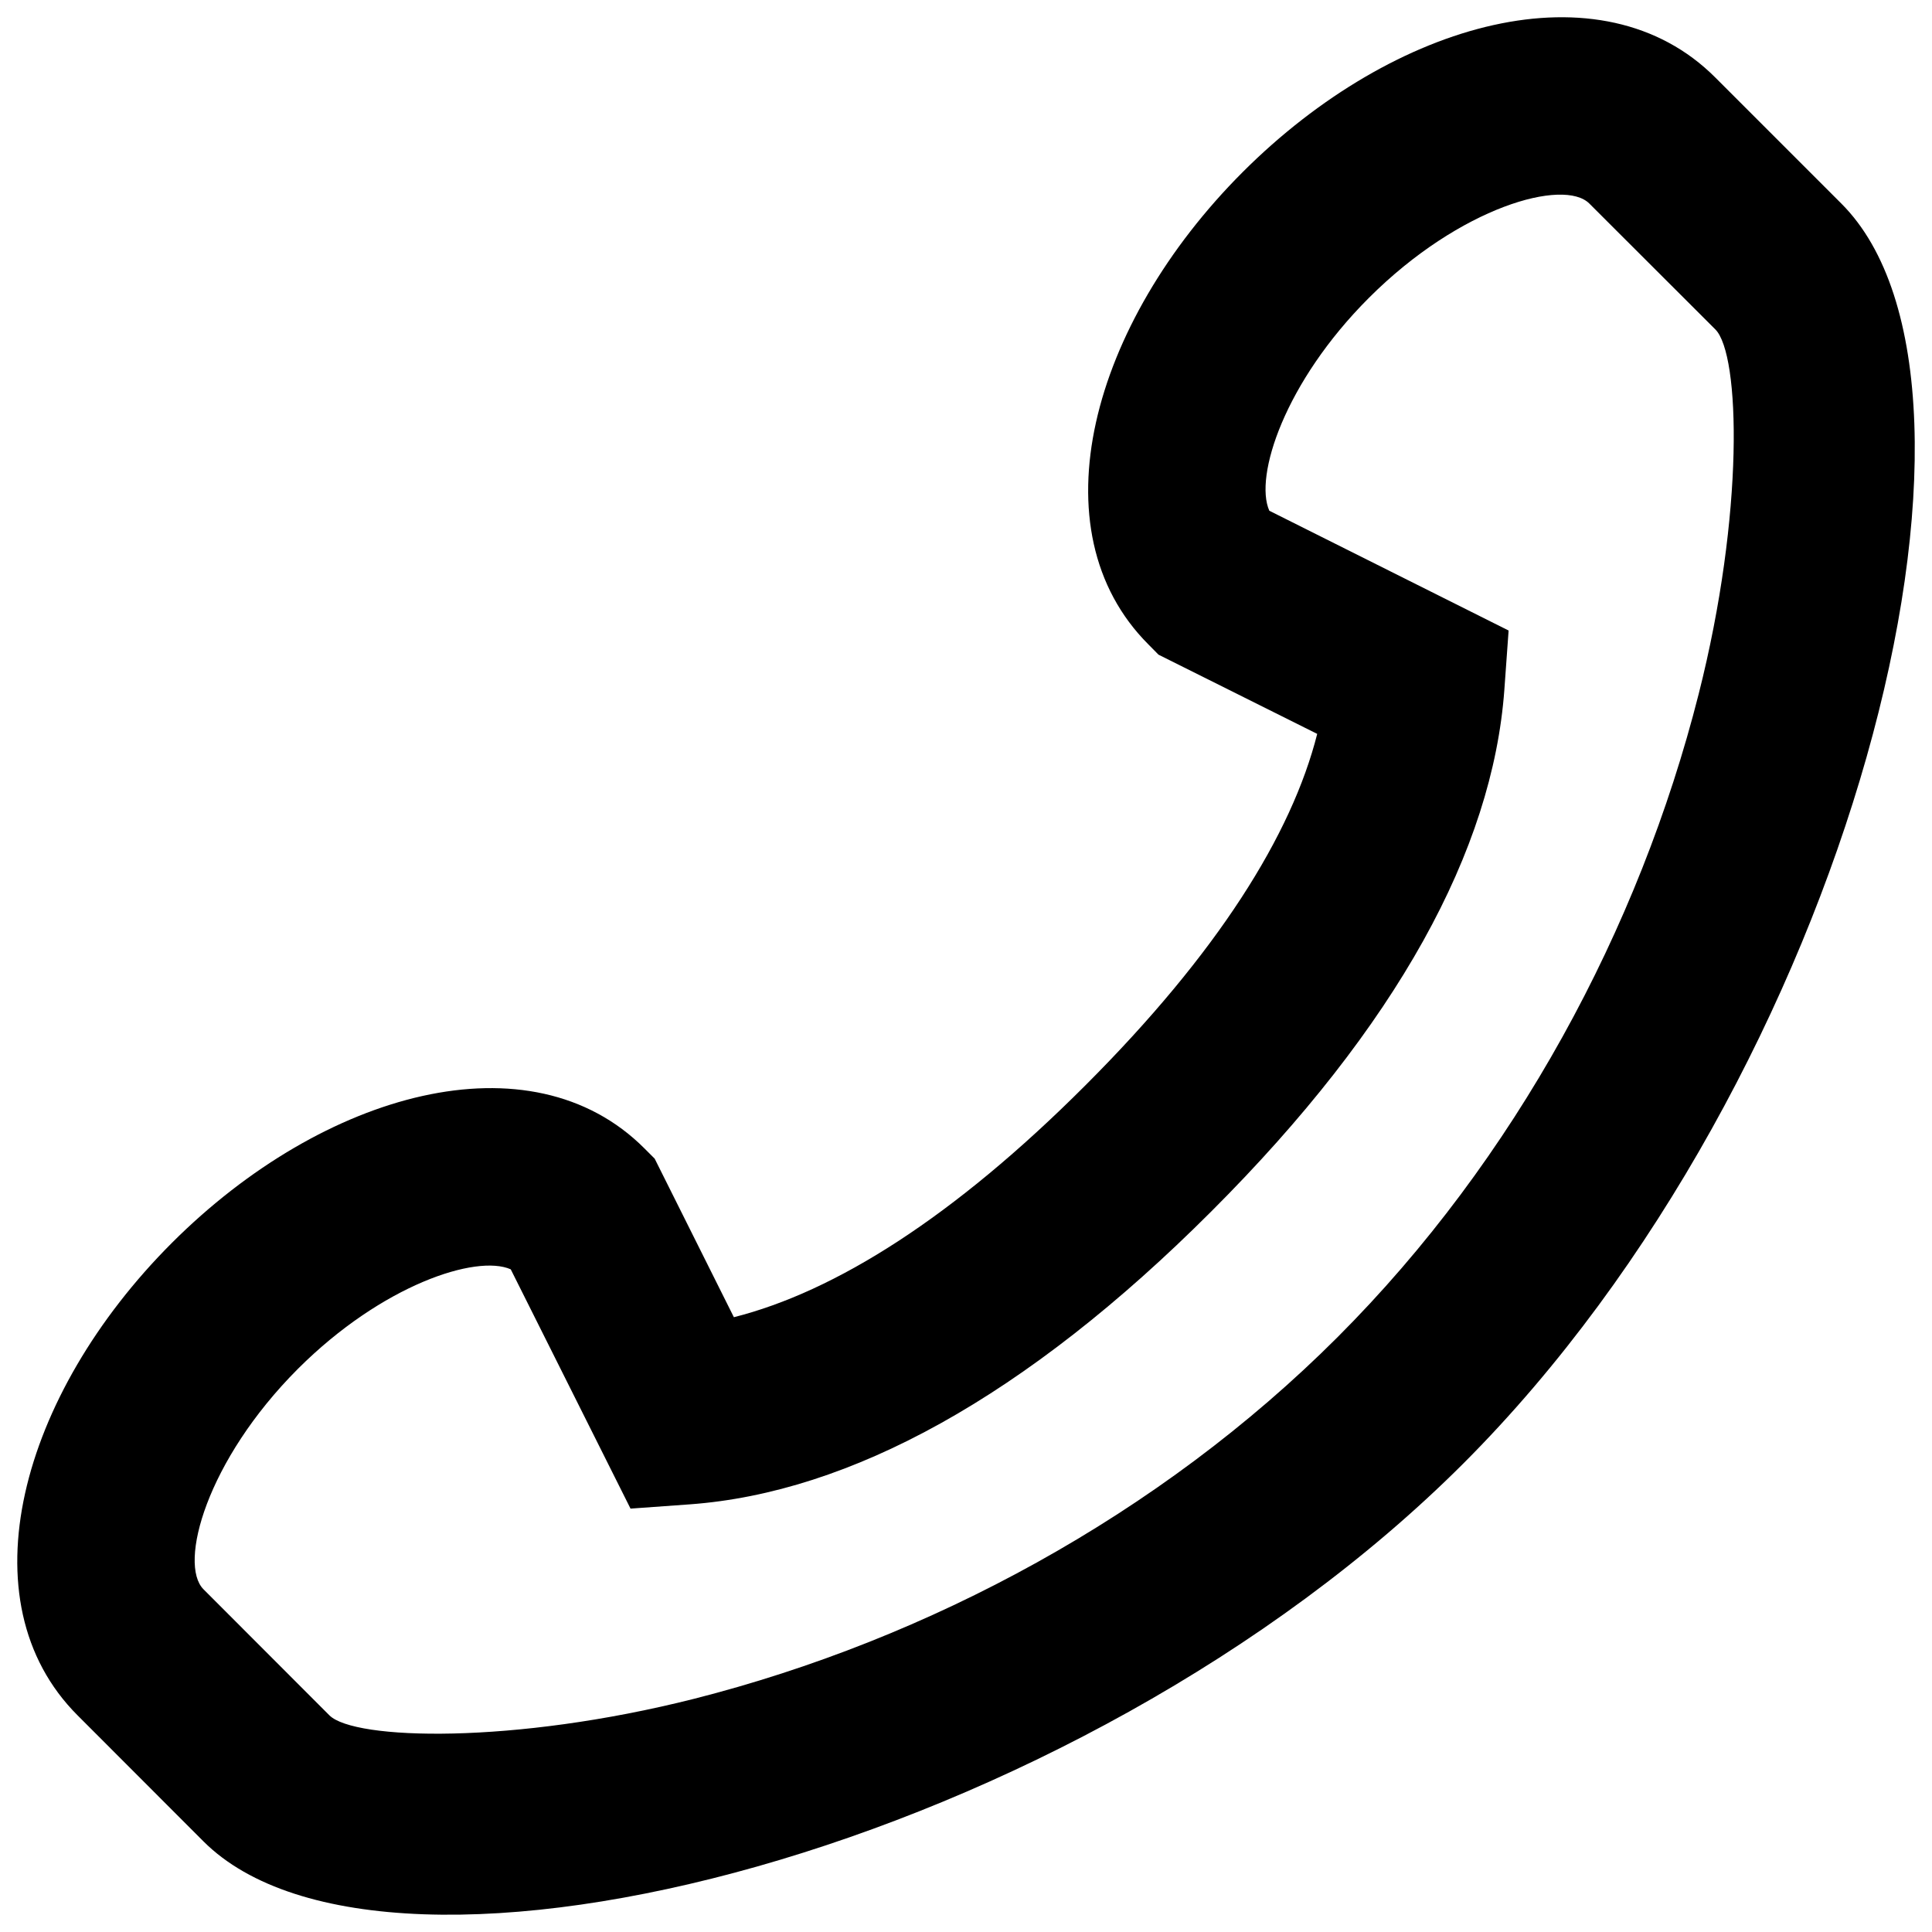
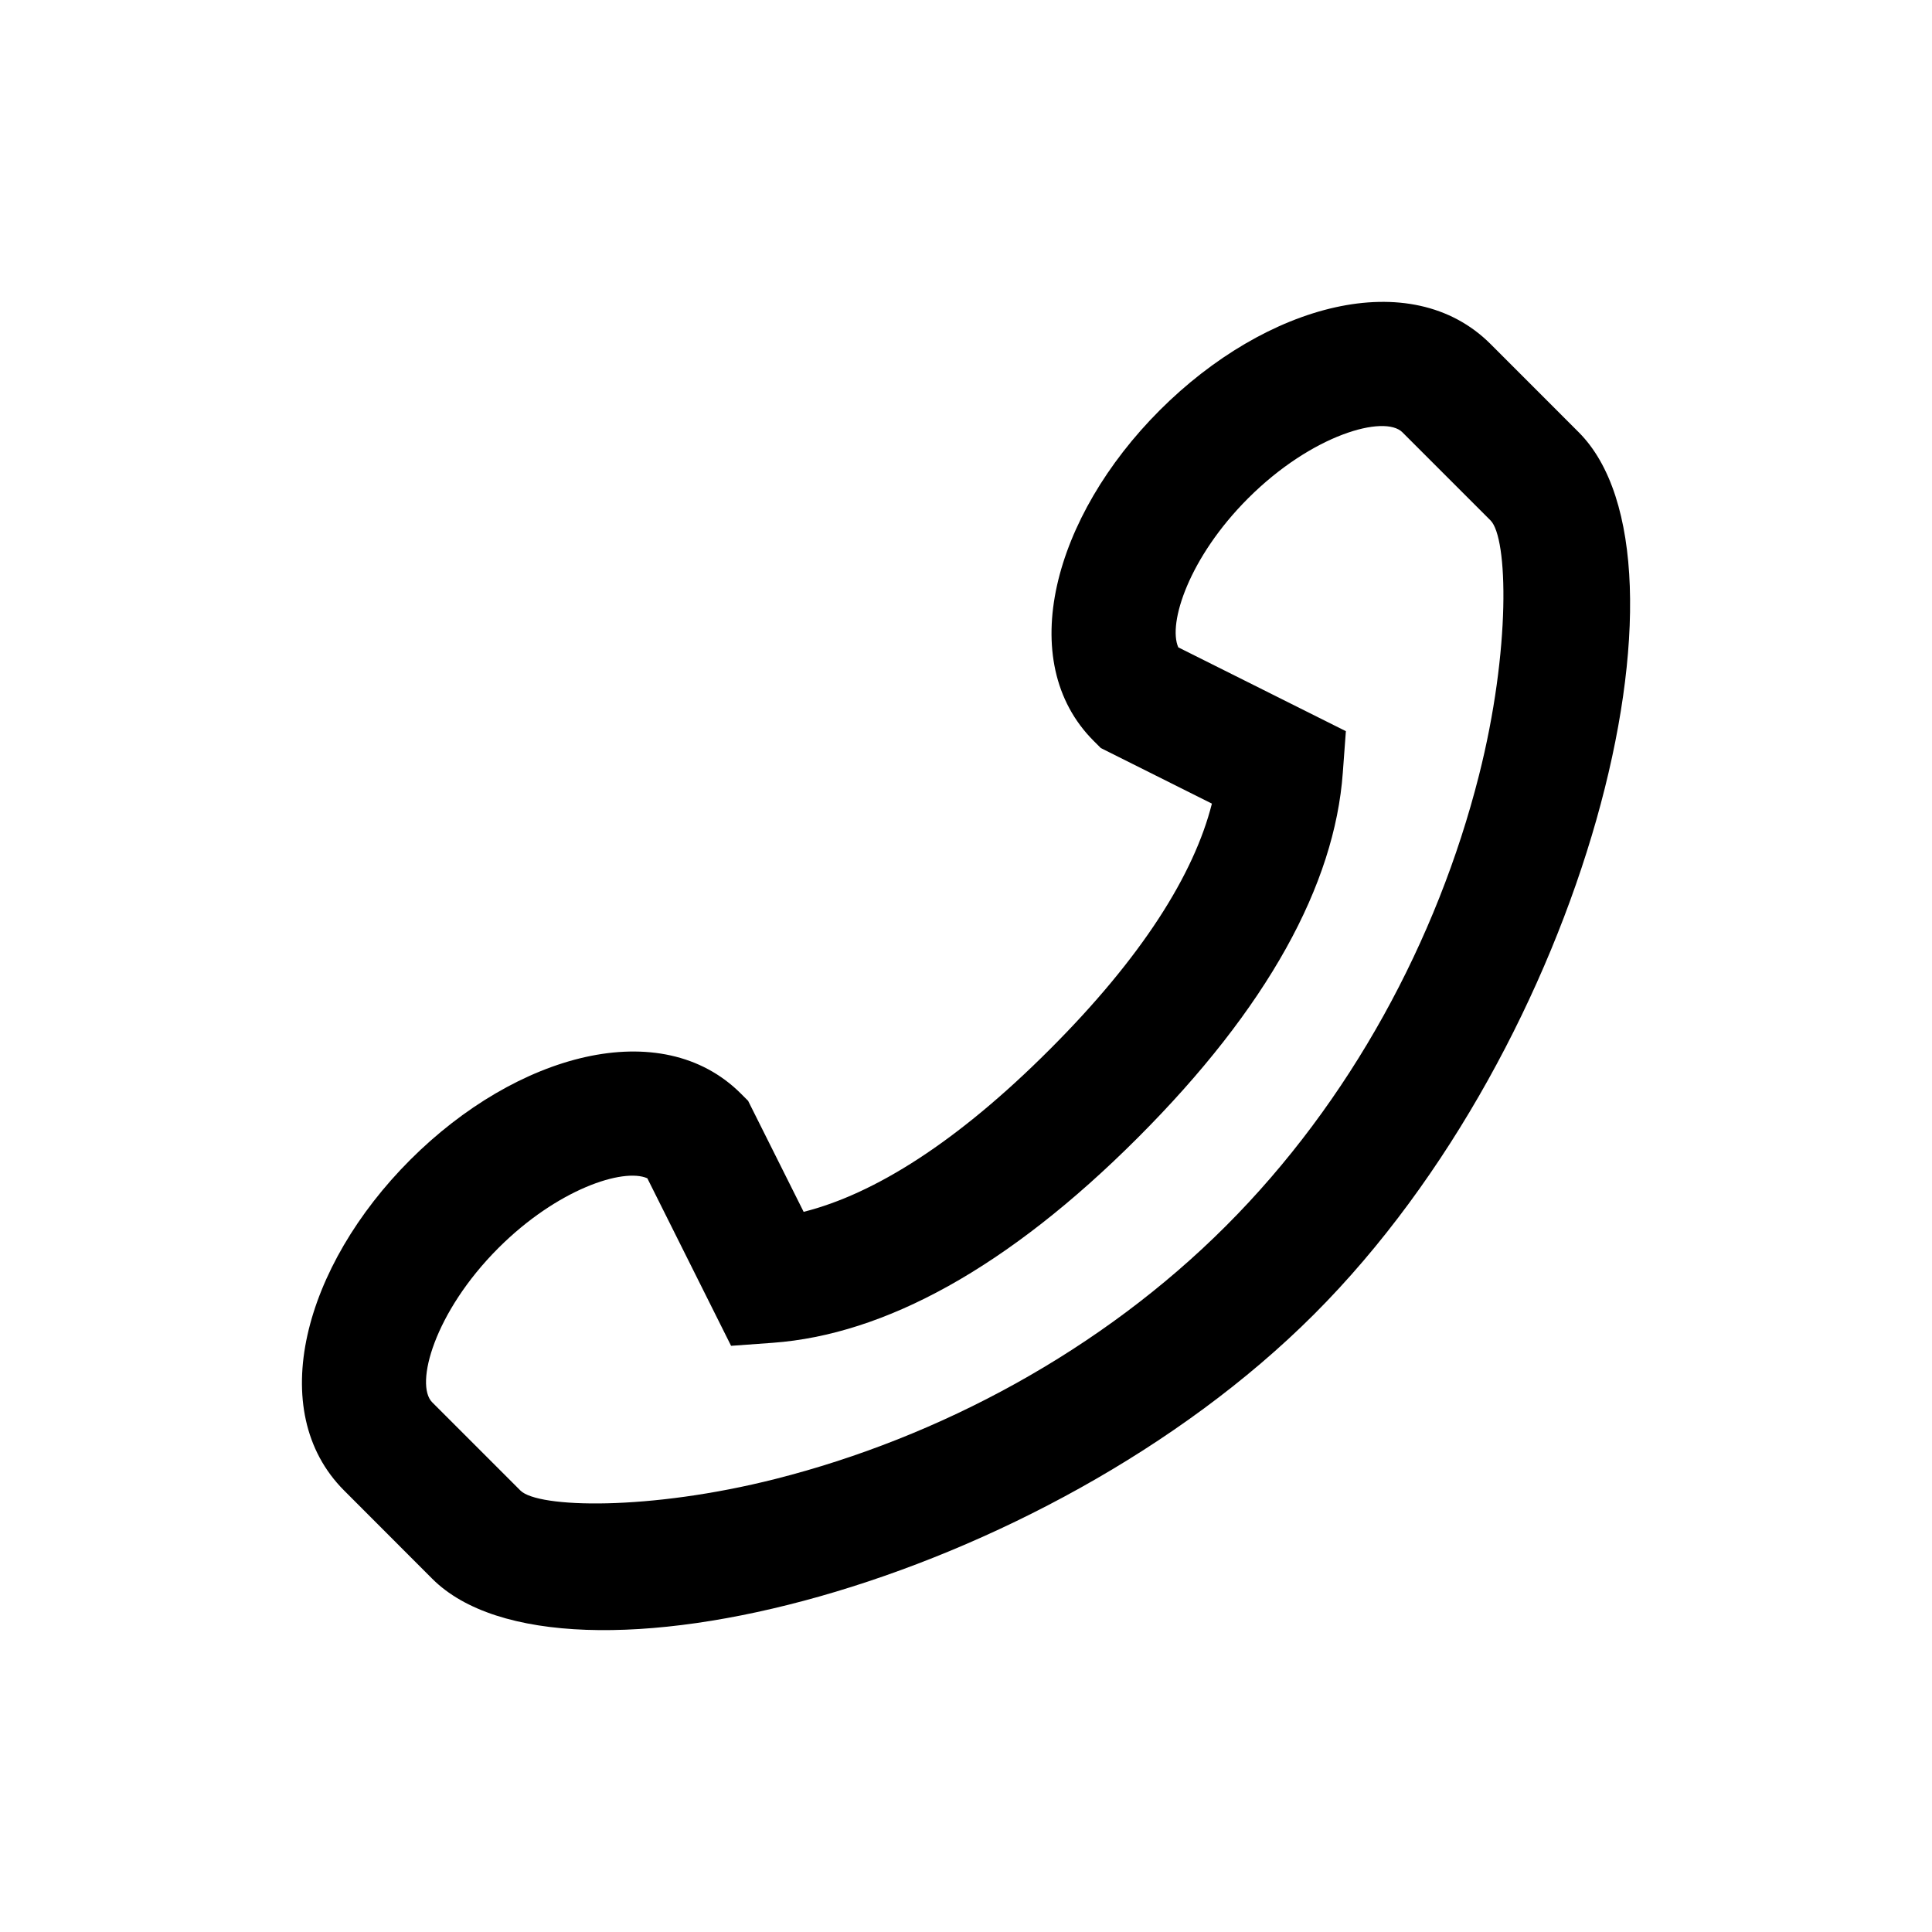
- <svg xmlns="http://www.w3.org/2000/svg" xmlns:xlink="http://www.w3.org/1999/xlink" width="14" height="14">
+ <svg xmlns="http://www.w3.org/2000/svg" xmlns:xlink="http://www.w3.org/1999/xlink" width="32" height="32">
  <defs>
-     <path d="M12.545 8.318l-1.15-.574-.073-.074c-.825-.825-.417-2.323.684-3.424 1.101-1.1 2.6-1.51 3.424-.684l.913.913c1.333 1.332.067 6.323-2.739 9.13-2.806 2.805-7.797 4.07-9.13 2.738l-.912-.913c-.825-.825-.417-2.323.684-3.424 1.101-1.1 2.6-1.51 3.424-.684l.074.074.574 1.149c.732-.185 1.59-.722 2.547-1.68.958-.958 1.495-1.815 1.68-2.547zm1.387-.75L13.901 8c-.085 1.158-.776 2.432-2.123 3.778-1.346 1.347-2.62 2.038-3.778 2.123l-.431.031-.868-1.734c-.249-.11-.932.112-1.542.721-.663.664-.868 1.414-.684 1.598l.912.913c.181.18 1.334.211 2.643-.12 1.697-.431 3.372-1.33 4.661-2.619 1.29-1.29 2.188-2.964 2.618-4.661.332-1.309.302-2.462.121-2.643l-.913-.912c-.184-.184-.934.02-1.598.684-.61.61-.832 1.293-.721 1.542l1.734.868z" id="a" />
+     <path d="M20.072 13.31l-1.839-.92-.118-.118c-1.32-1.32-.666-3.716 1.095-5.478 1.762-1.762 4.158-2.415 5.478-1.096l1.46 1.461c2.133 2.133.108 10.118-4.381 14.608-4.49 4.489-12.475 6.514-14.608 4.382L5.7 24.688c-1.32-1.32-.667-3.716 1.095-5.478 1.762-1.761 4.158-2.415 5.478-1.095l.118.118.92 1.839c1.17-.295 2.542-1.155 4.074-2.688 1.533-1.532 2.393-2.905 2.688-4.074zm2.22-1.2l-.051.69c-.135 1.853-1.242 3.89-3.396 6.045-2.154 2.154-4.192 3.261-6.046 3.396l-.69.05-1.387-2.775c-.399-.176-1.491.18-2.467 1.155-1.062 1.062-1.39 2.262-1.096 2.556l1.461 1.461c.29.29 2.134.338 4.228-.193 2.716-.689 5.395-2.126 7.458-4.19 2.063-2.062 3.5-4.741 4.189-7.457.531-2.094.482-3.939.193-4.228l-1.46-1.46c-.295-.295-1.495.033-2.557 1.095-.976.976-1.331 2.068-1.155 2.467l2.775 1.388z" id="a" />
  </defs>
-   <use xlink:href="#a" transform="translate(-3 -3)" />
+   <use xlink:href="#a" fill-rule="evenodd" />
</svg>
